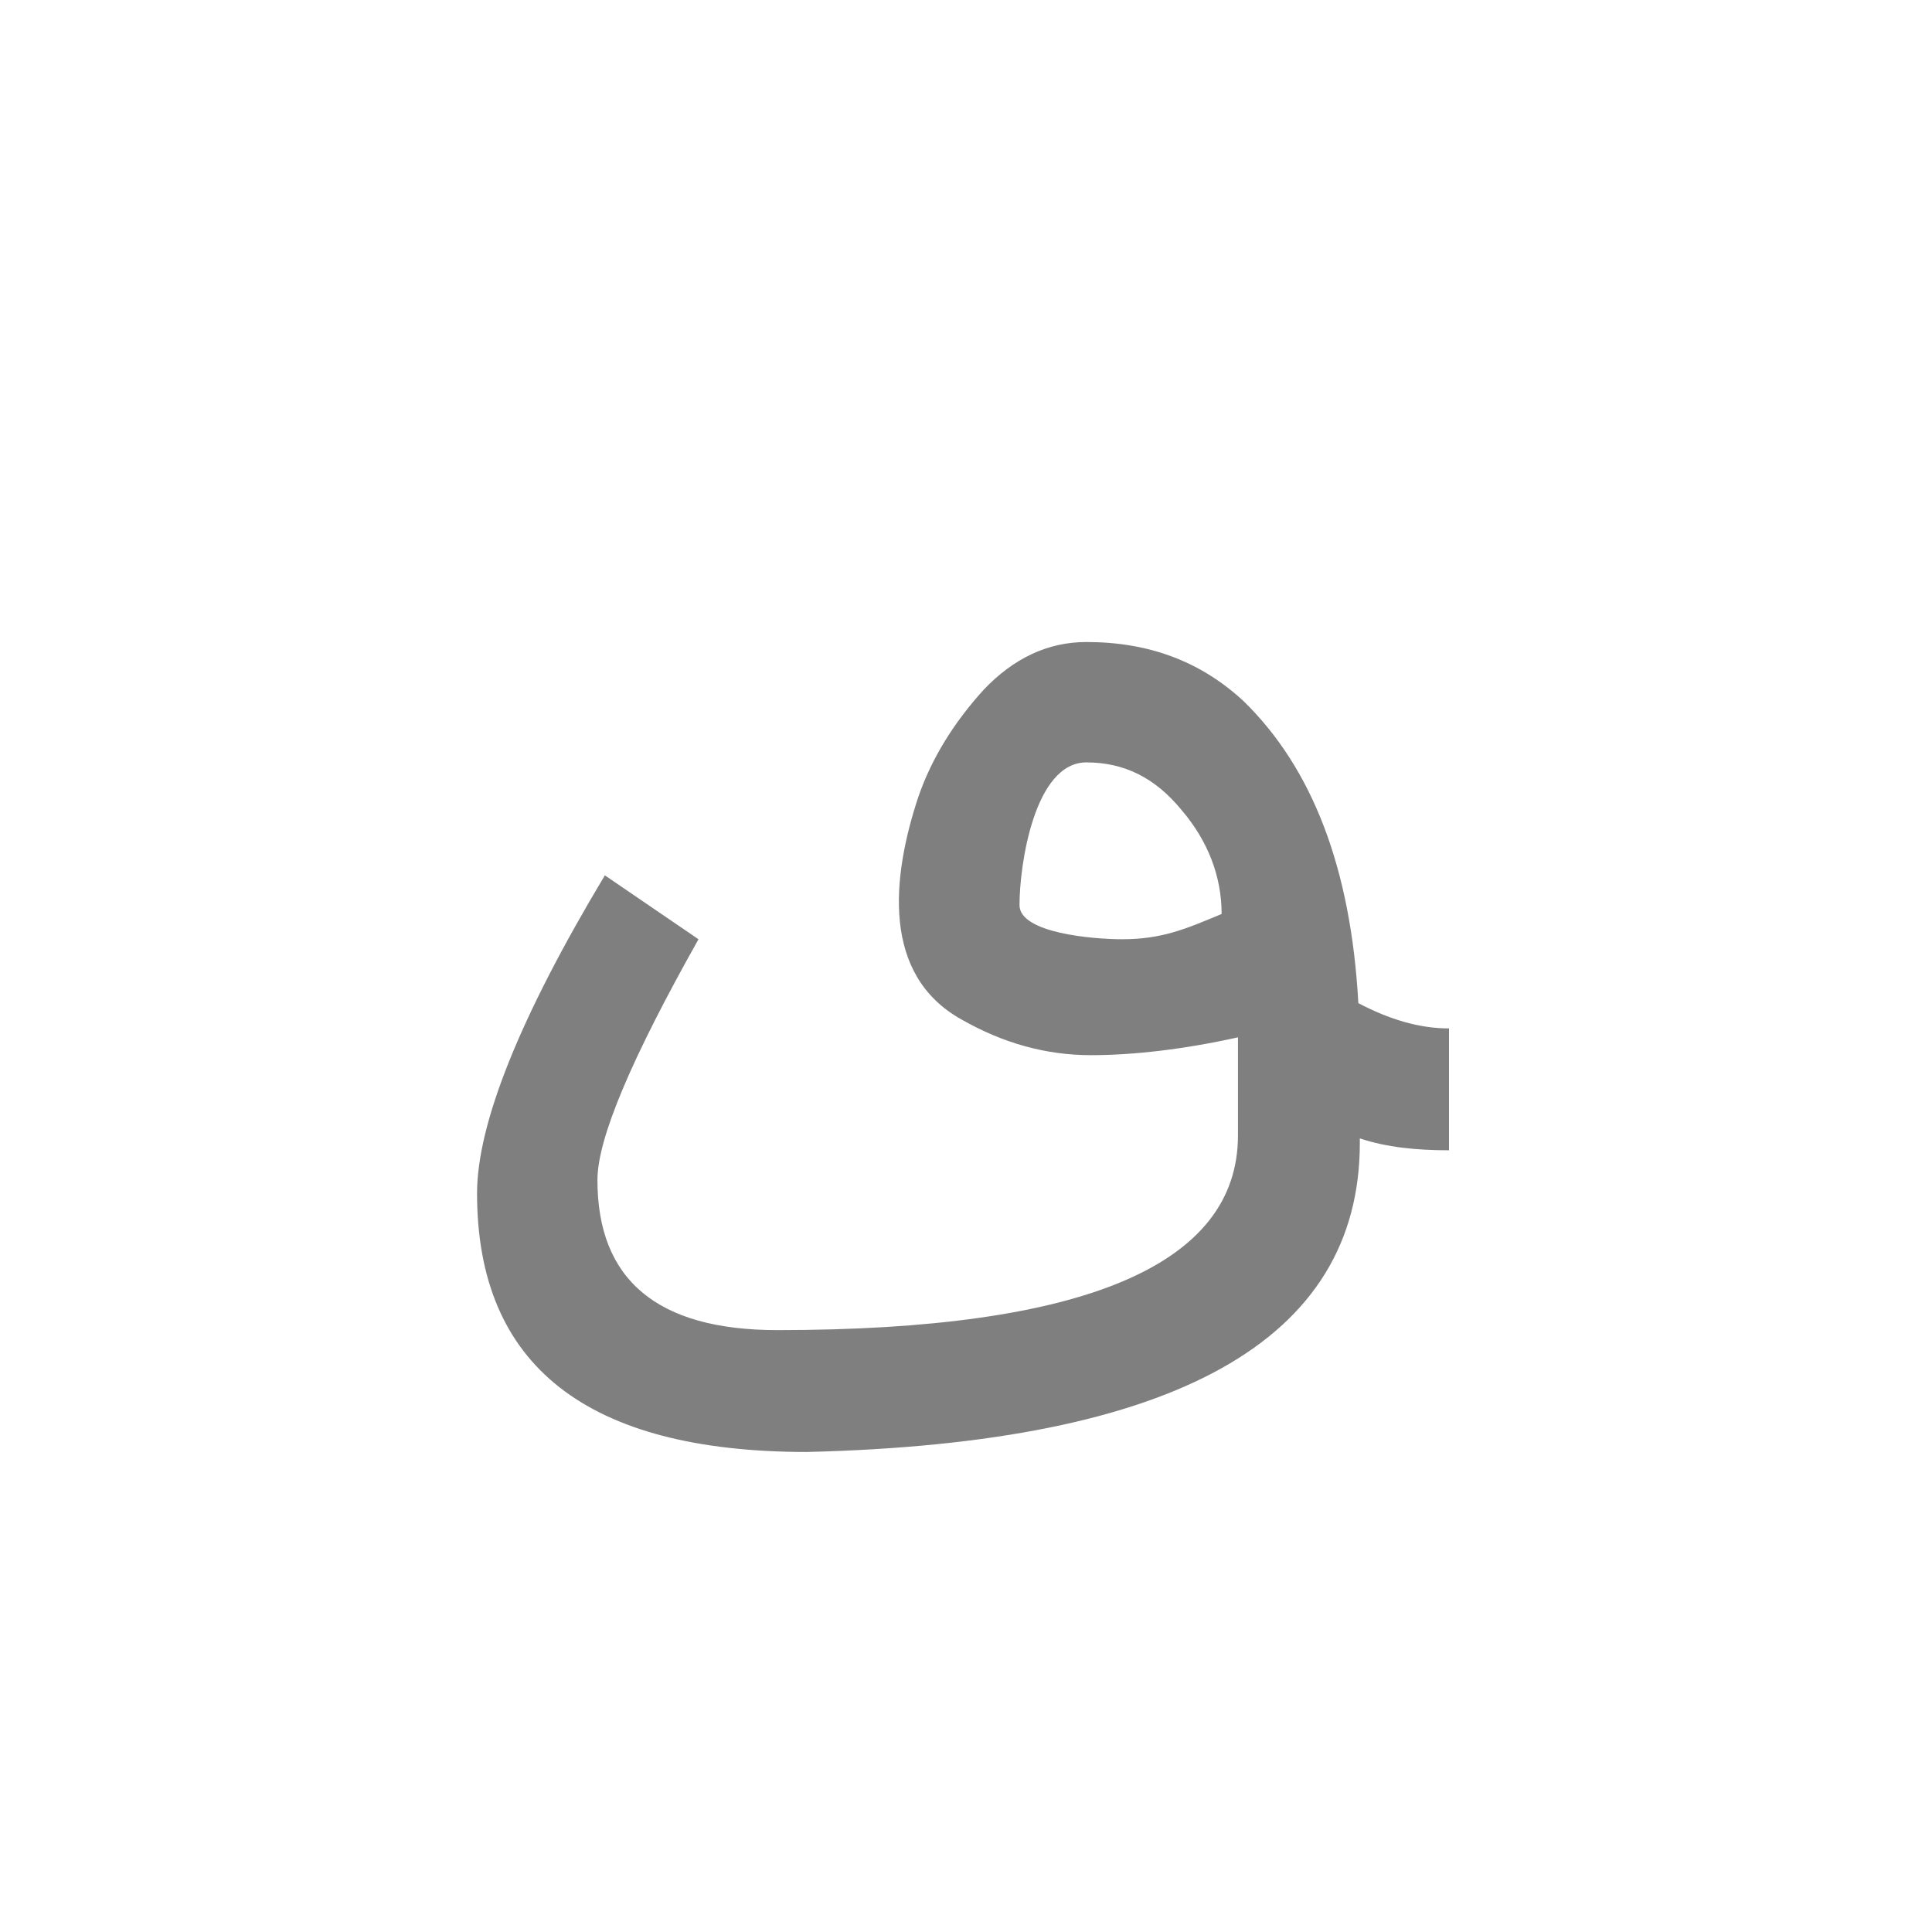
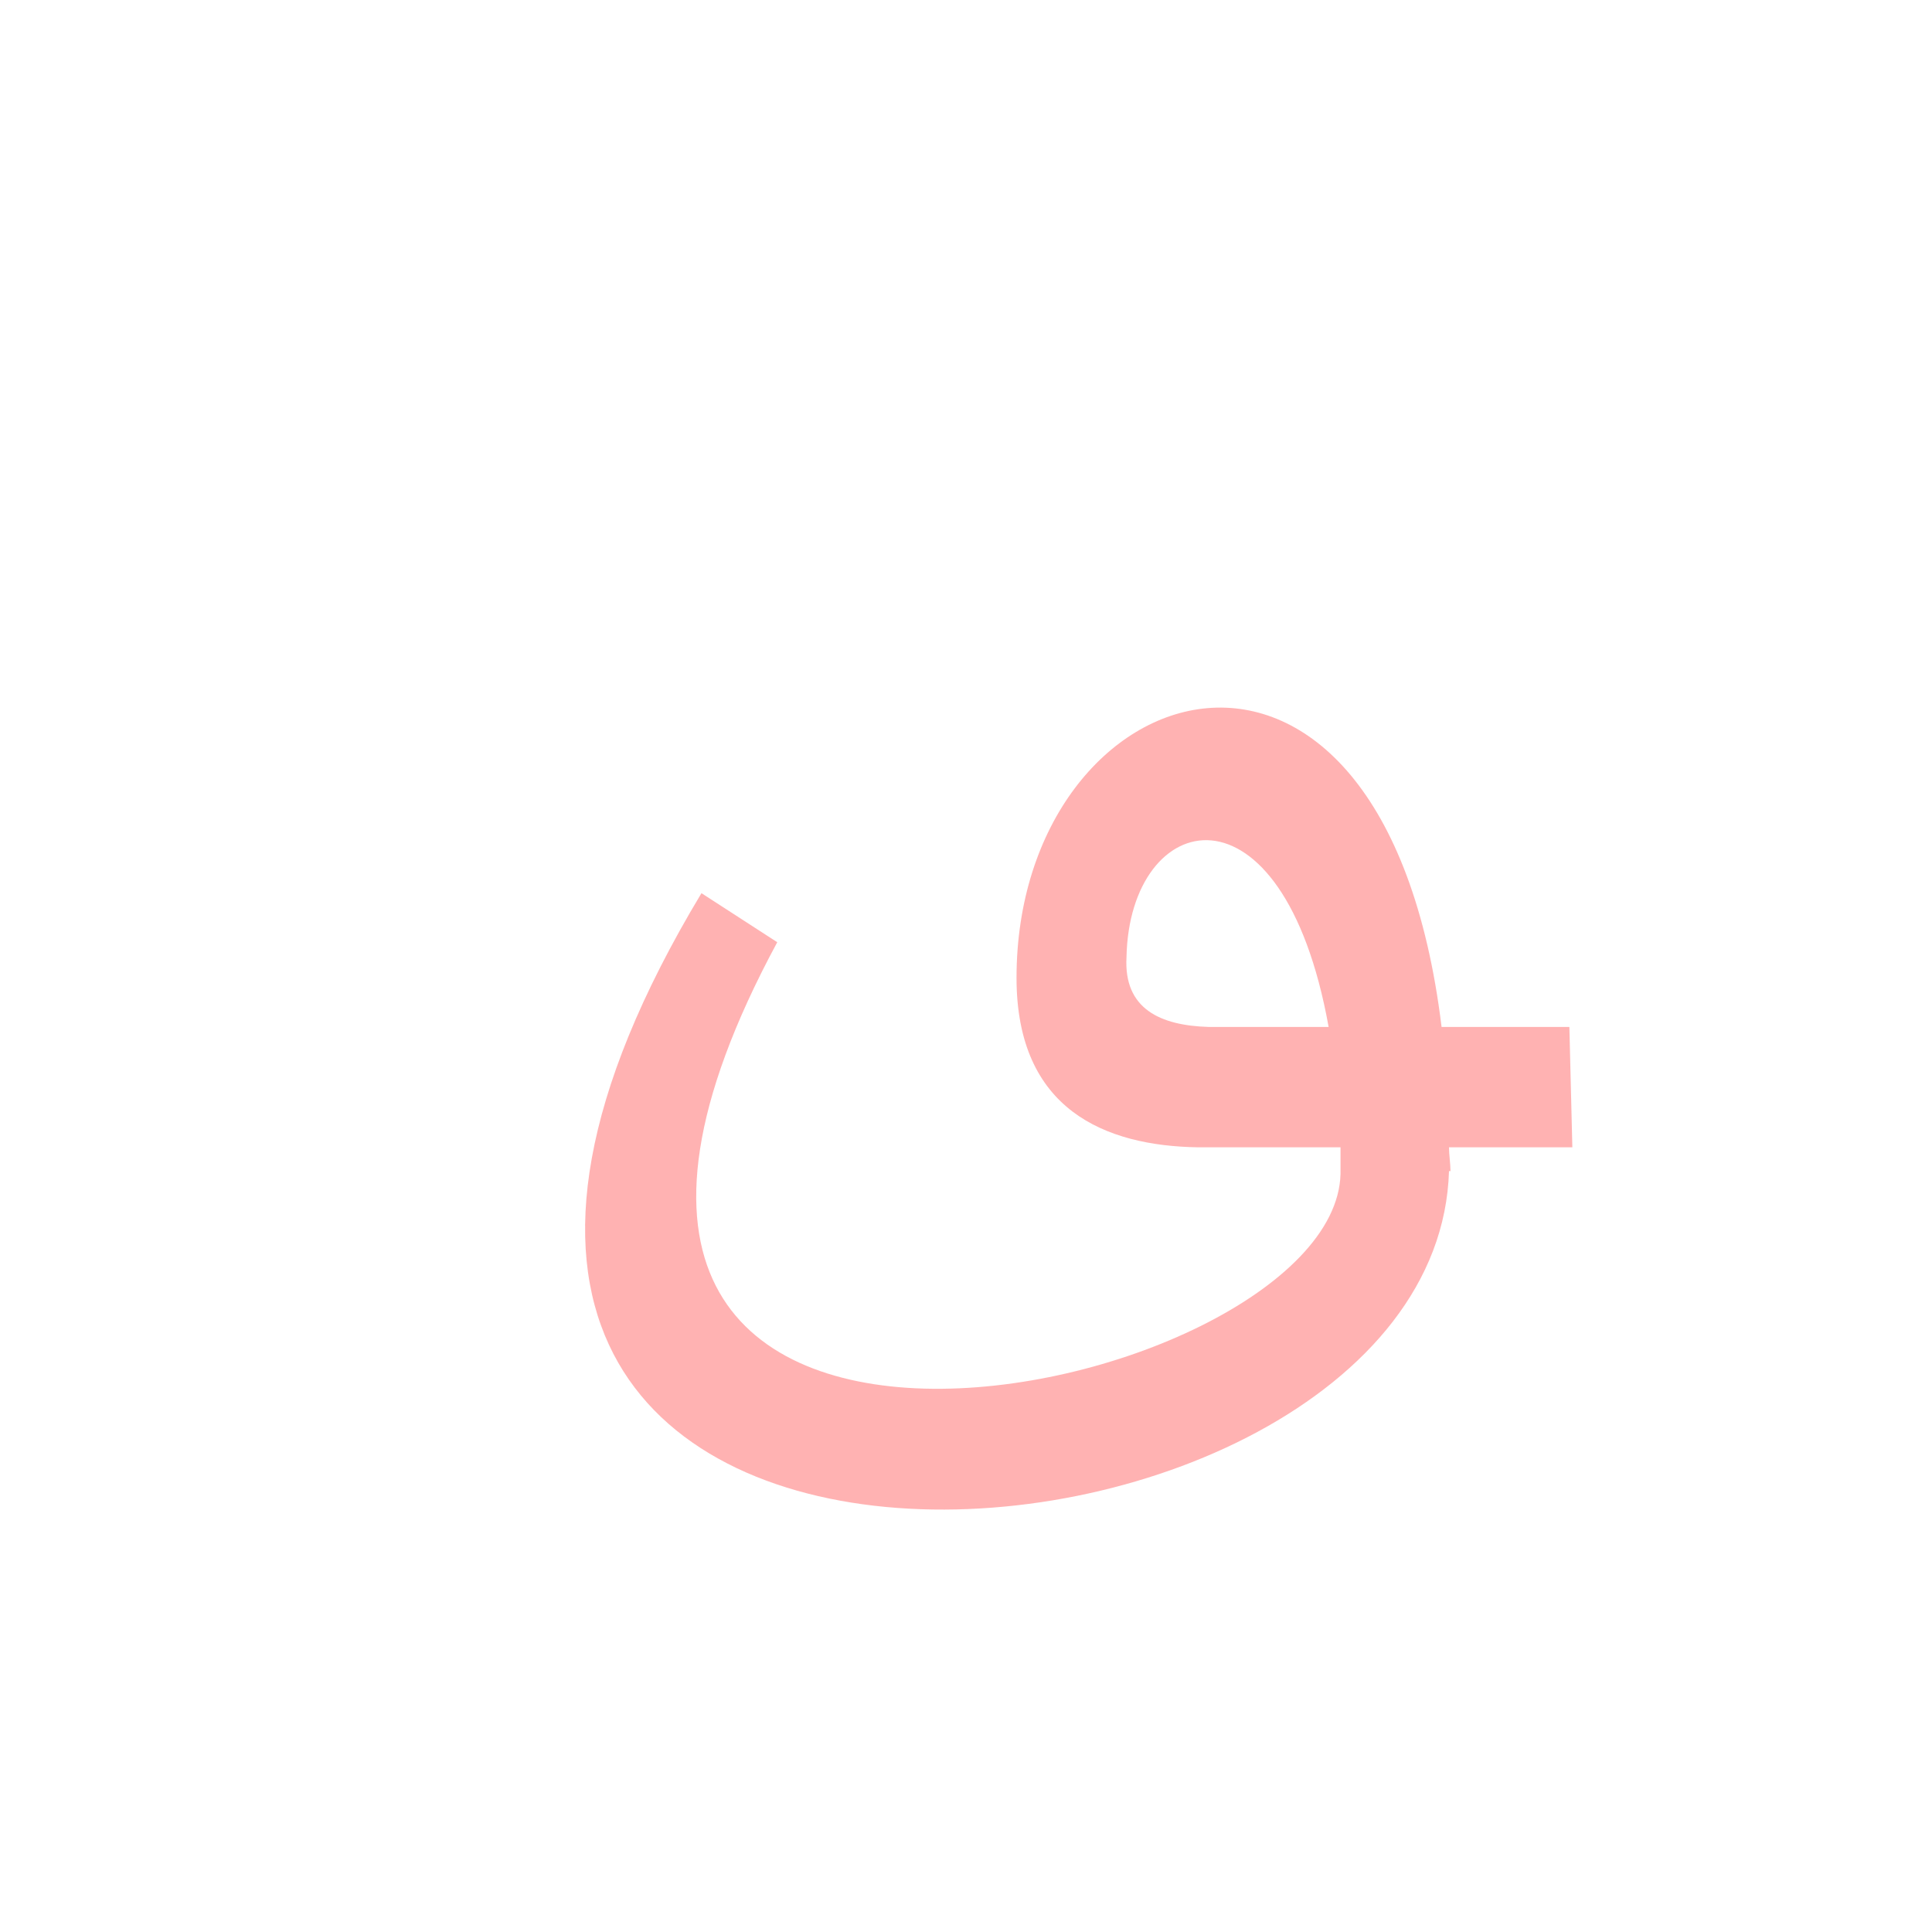
<svg xmlns="http://www.w3.org/2000/svg" xml:space="preserve" width="1300px" height="1300px" version="1.0" style="shape-rendering:geometricPrecision; text-rendering:geometricPrecision; image-rendering:optimizeQuality; fill-rule:evenodd; clip-rule:evenodd" viewBox="0 0 1300 1056">
  <defs>
    <style type="text/css">
   
-     .fil0 {fill:black;fill-opacity:0.502}
+     .fil0 {fill:#FF6666;fill-opacity:0.502}
   
  </style>
  </defs>
  <g id="_100:master">
-     <path class="fil0" d="M833 576c-36,8 -70,12 -99,12 -30,0 -59,-8 -87,-24 -54,-30 -47,-96 -29,-150 9,-26 24,-50 44,-72 20,-21 43,-32 69,-32 42,0 77,13 106,40 46,45 72,112 77,203 21,11 41,17 61,17l0 82c-22,0 -42,-2 -60,-8l0 3c0,133 -124,202 -372,208 -148,0 -222,-58 -222,-174 0,-47 29,-119 86,-214l63 43c-45,80 -68,134 -68,162 0,67 40,101 121,101 207,0 310,-44 310,-131l0 -66zm-147 -89c0,19 50,23 69,23 27,0 43,-7 67,-17 0,-25 -9,-49 -27,-70 -18,-22 -39,-32 -64,-32 -35,0 -45,69 -45,96z" />
+     <path class="fil0" d="M813 569l0 0 81 0c-31,-172 -134,-147 -136,-47 -2,35 23,46 55,47zm157 0l86 0 2 81 -83 0c0,5 1,11 1,16l-1 0c-9,302 -834,363 -503,-187l51 33c-237,439 375,310 379,156 0,-6 0,-12 0,-18l-96 0c-62,-1 -122,-25 -122,-114 0,-208 247,-287 286,33z" />
  </g>
</svg>
